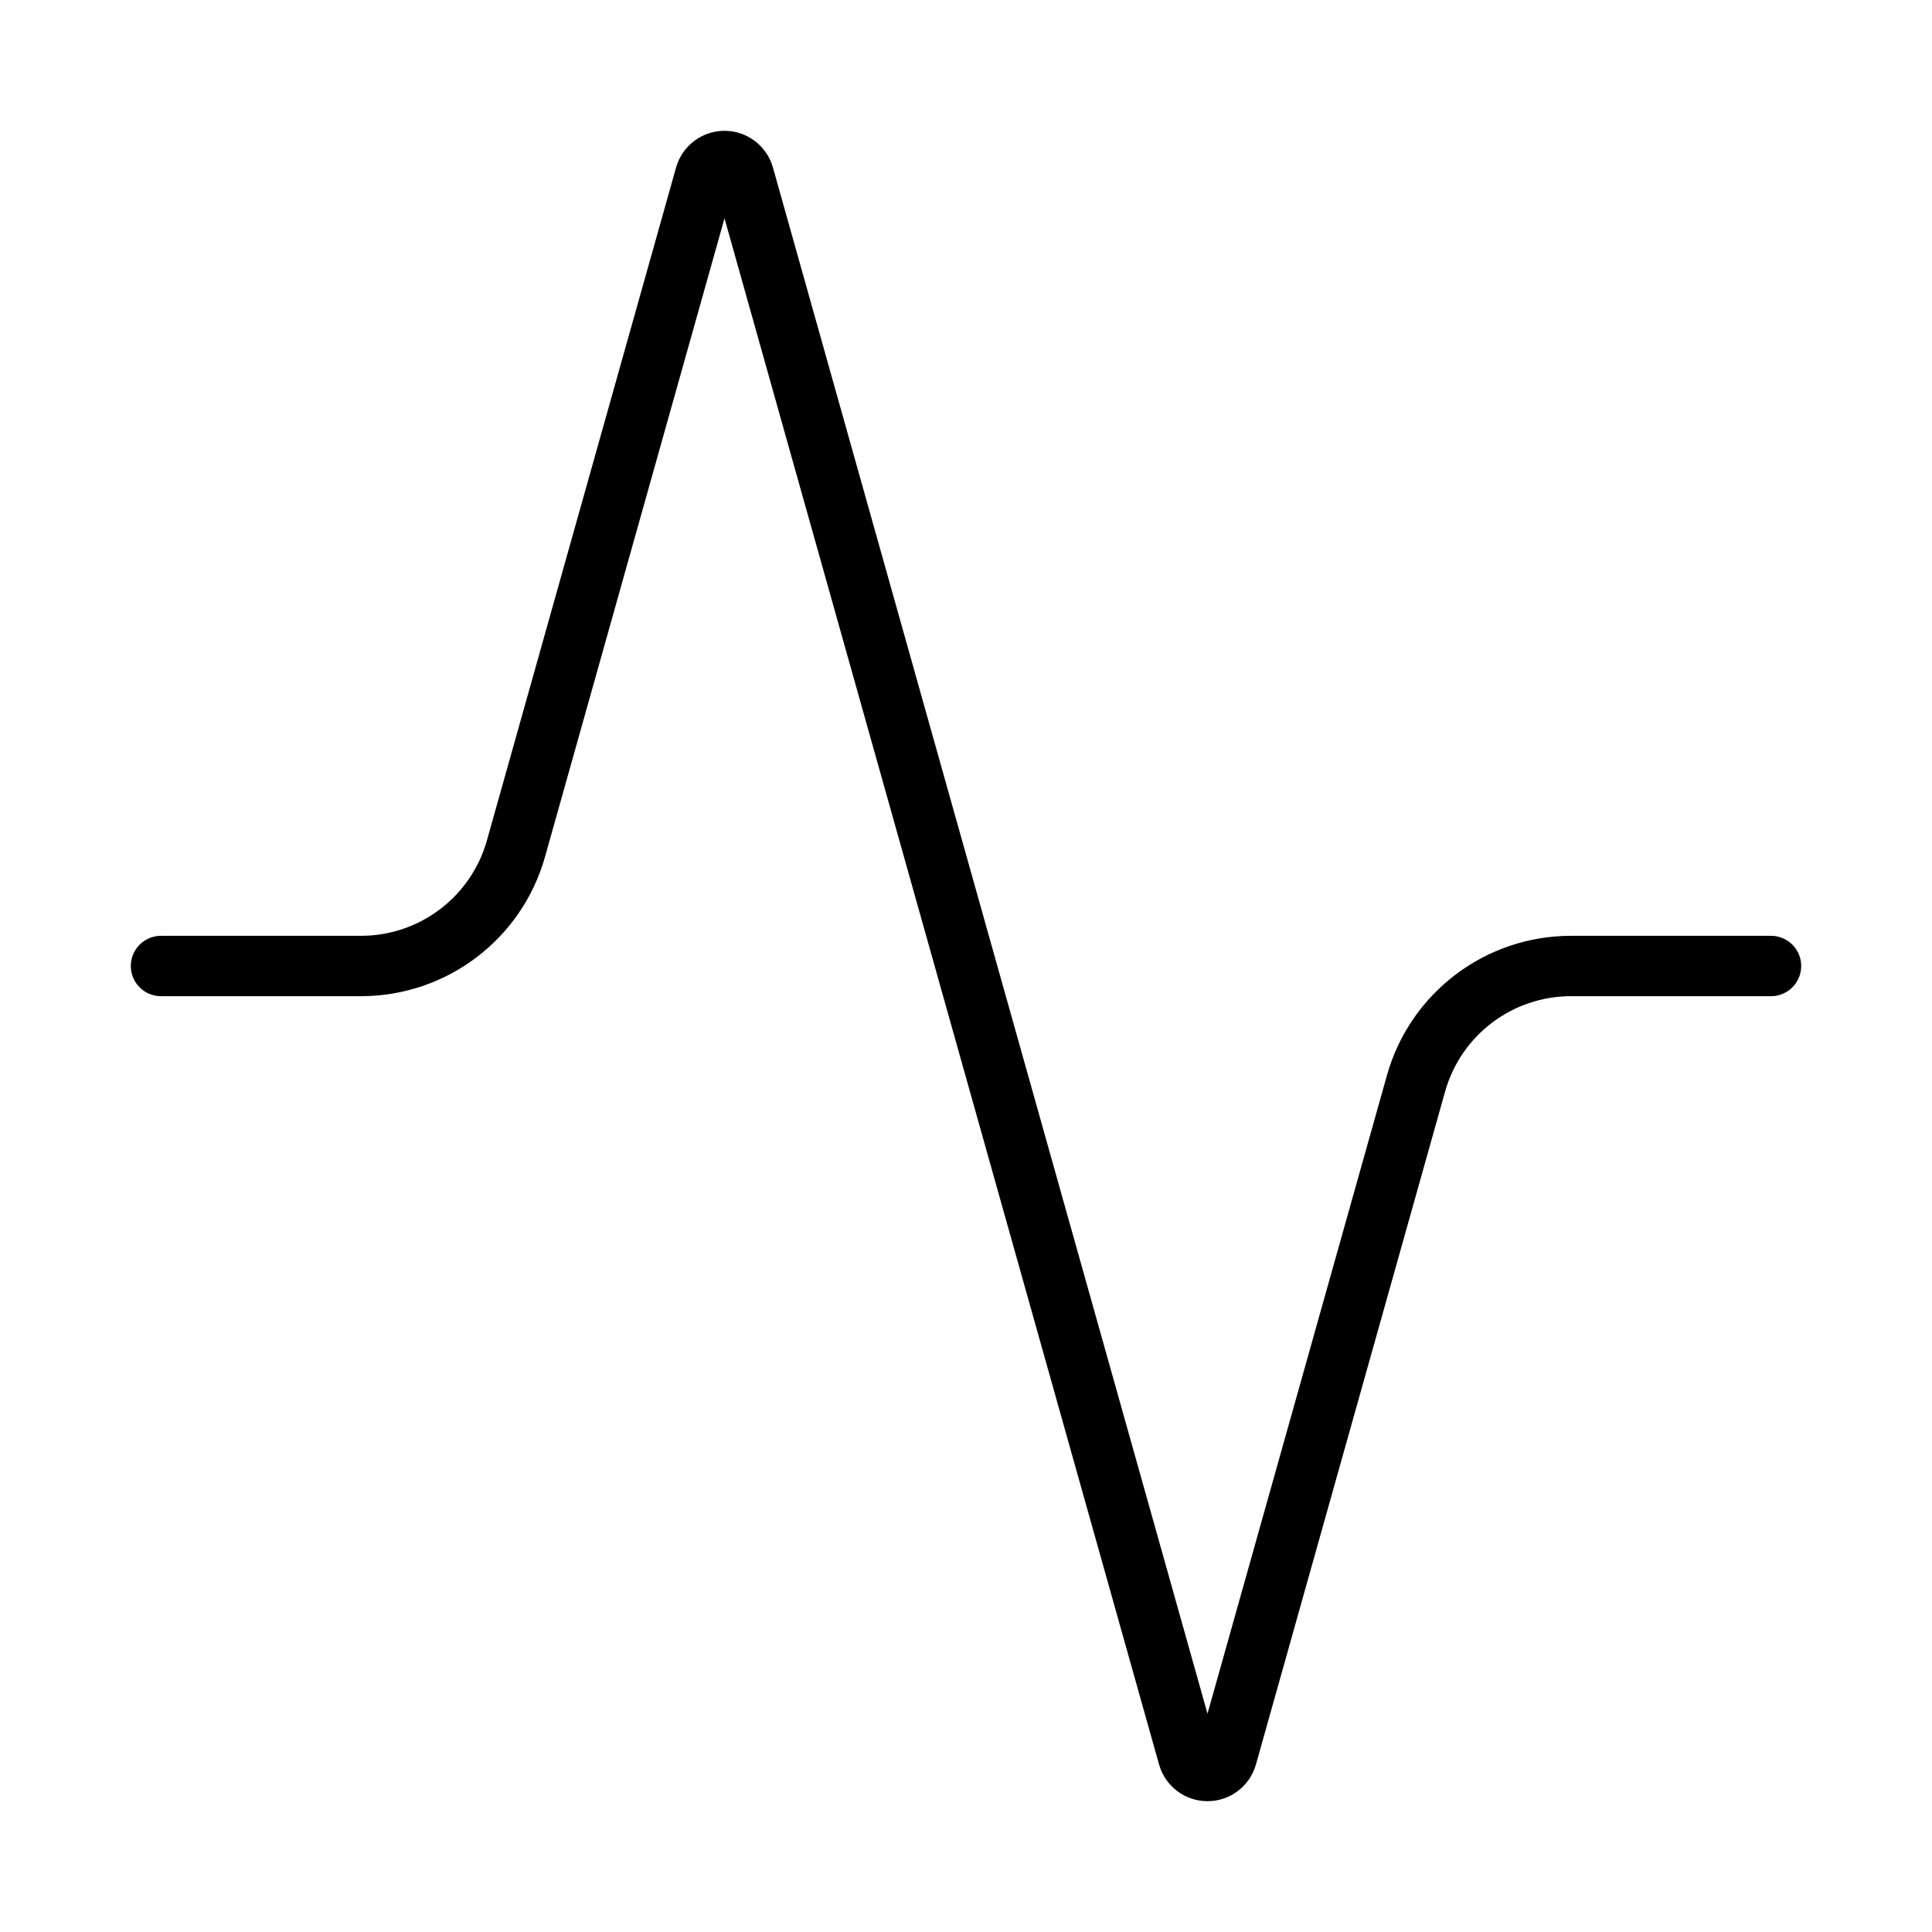
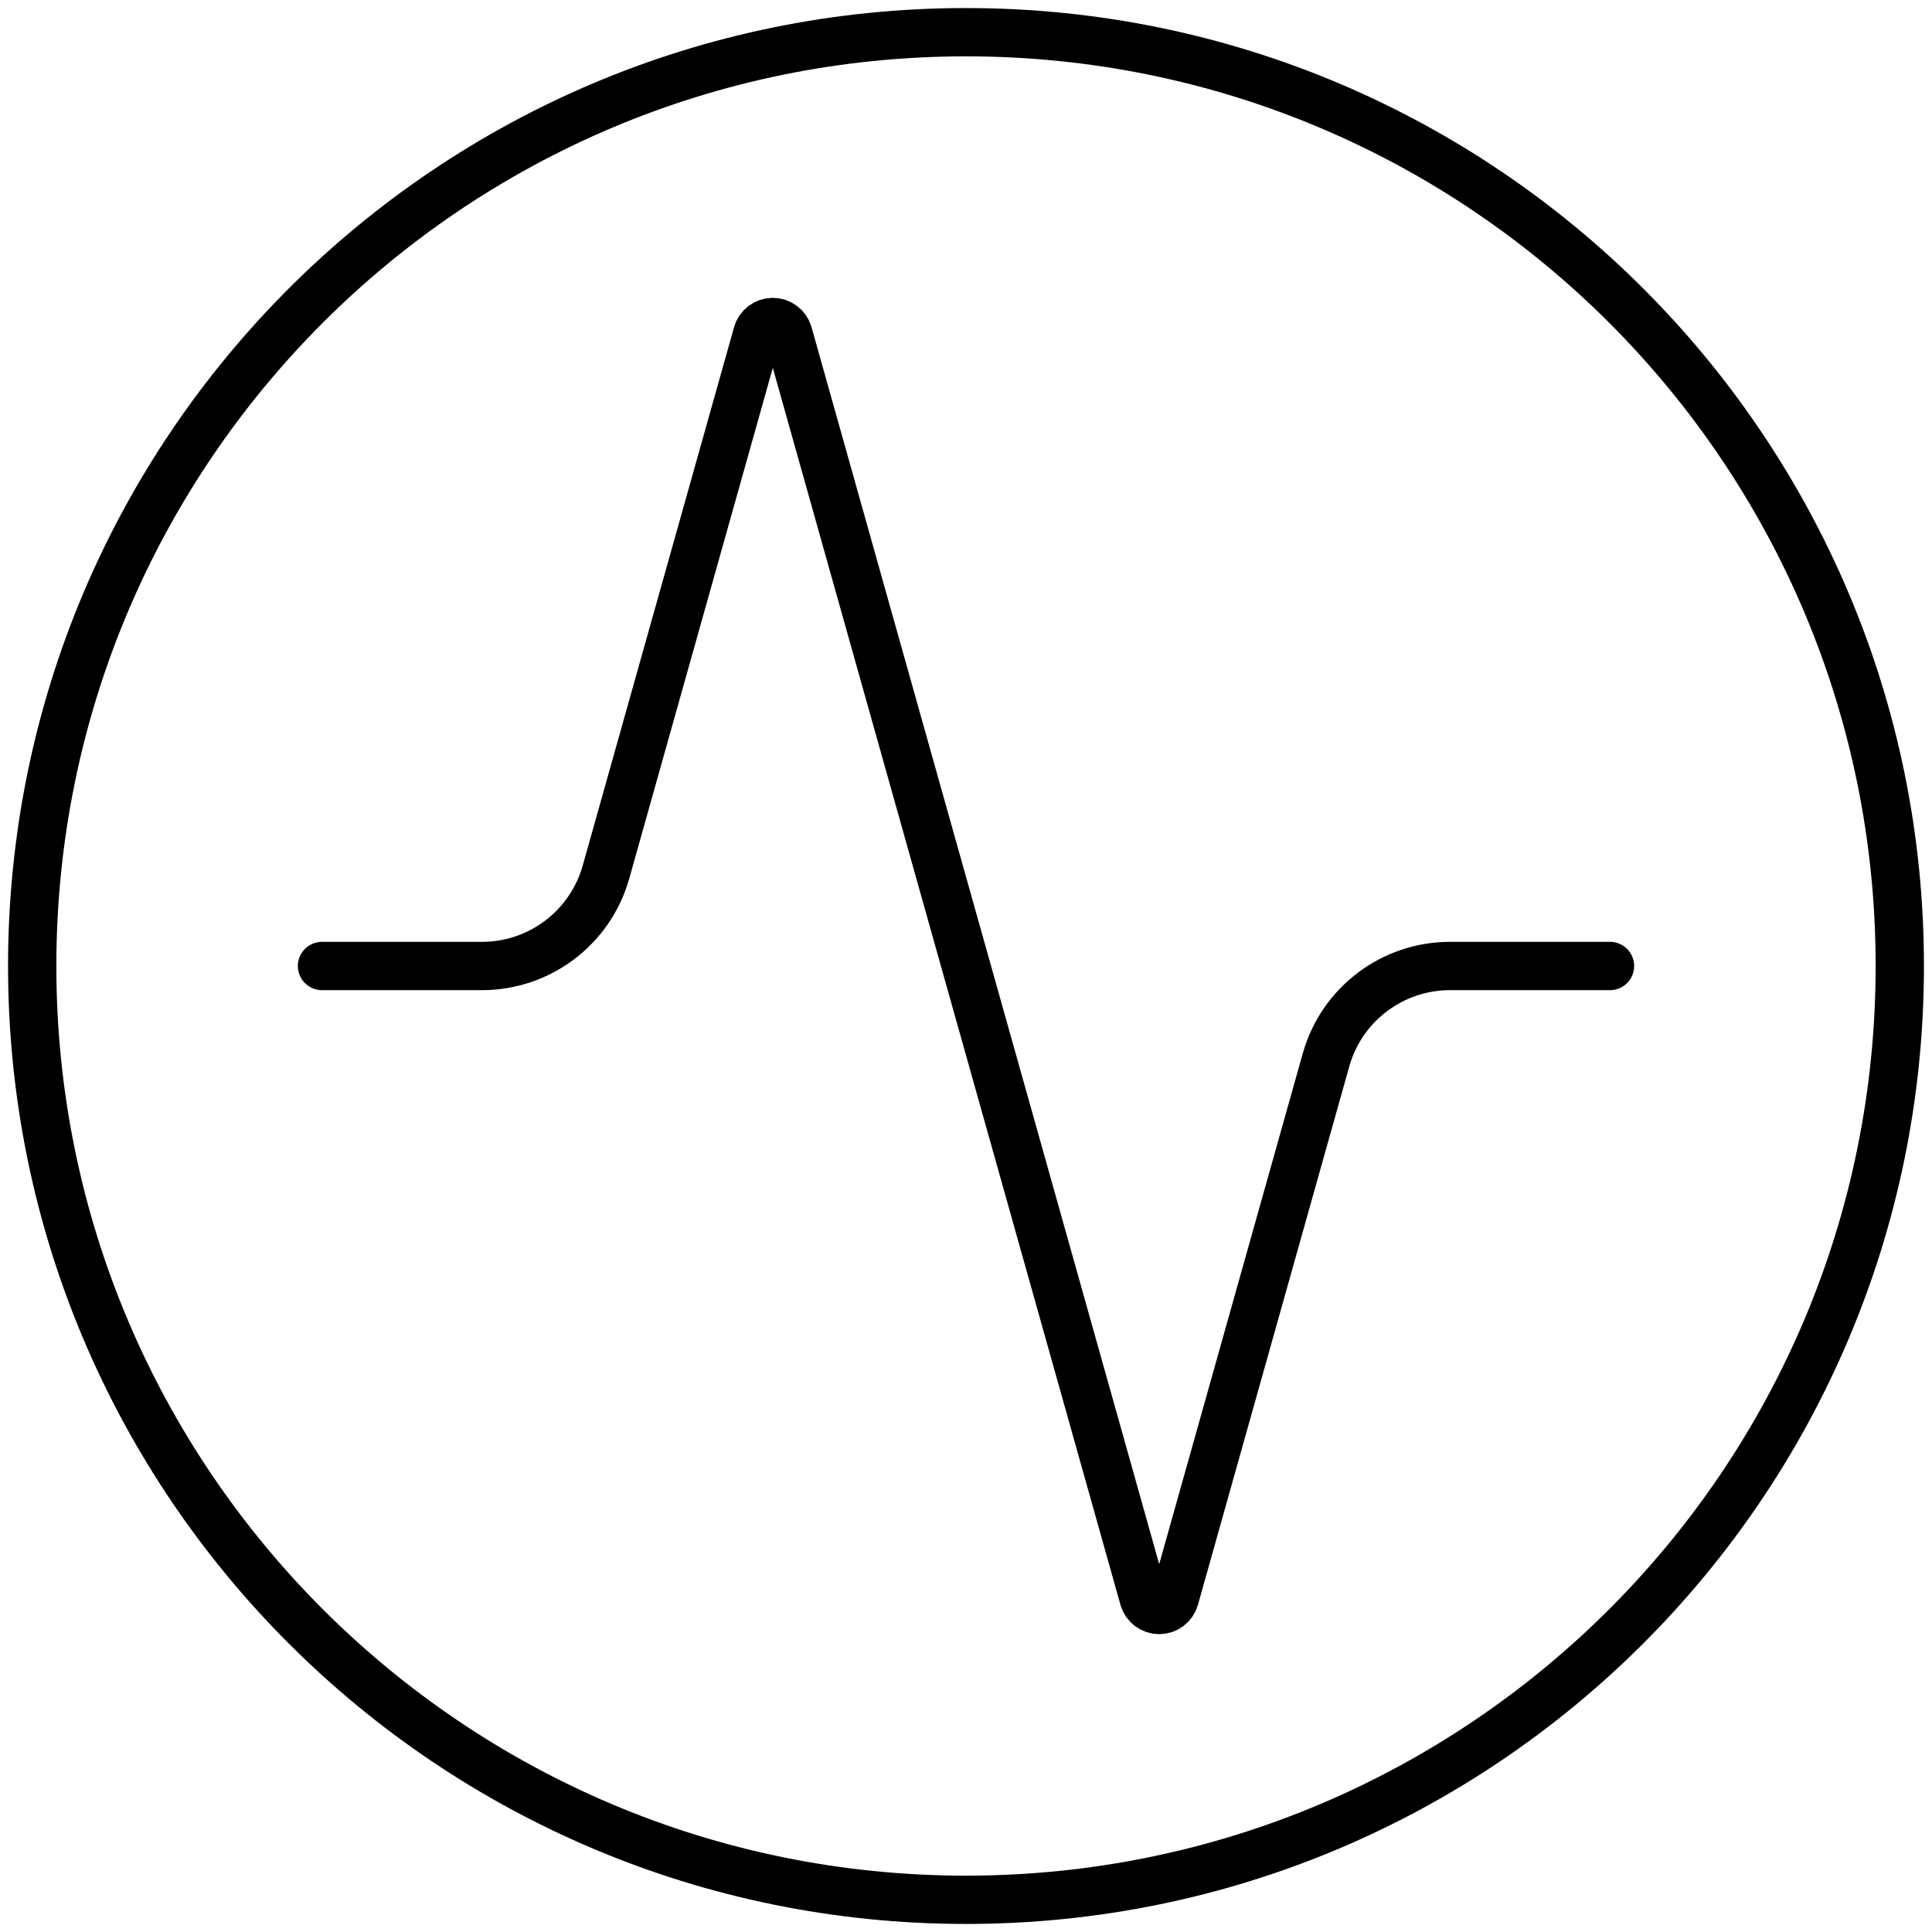
- <svg xmlns="http://www.w3.org/2000/svg" width="24" height="24" viewBox="0 0 24 24" fill="none" stroke="currentColor" stroke-width="0.75" stroke-linecap="round" stroke-linejoin="round">
+ <svg xmlns="http://www.w3.org/2000/svg" width="30" height="30" viewBox="-3 -3 30 30" fill="none" stroke="currentColor" stroke-width="0.75" stroke-linecap="round" stroke-linejoin="round">
+   <circle cx="12" cy="12" r="14.5" />
  <path d="M22 12h-2.48a2 2 0 0 0-1.93 1.46l-2.35 8.36a.25.25 0 0 1-.48 0L9.24 2.18a.25.25 0 0 0-.48 0l-2.35 8.36A2 2 0 0 1 4.49 12H2" />
</svg>
